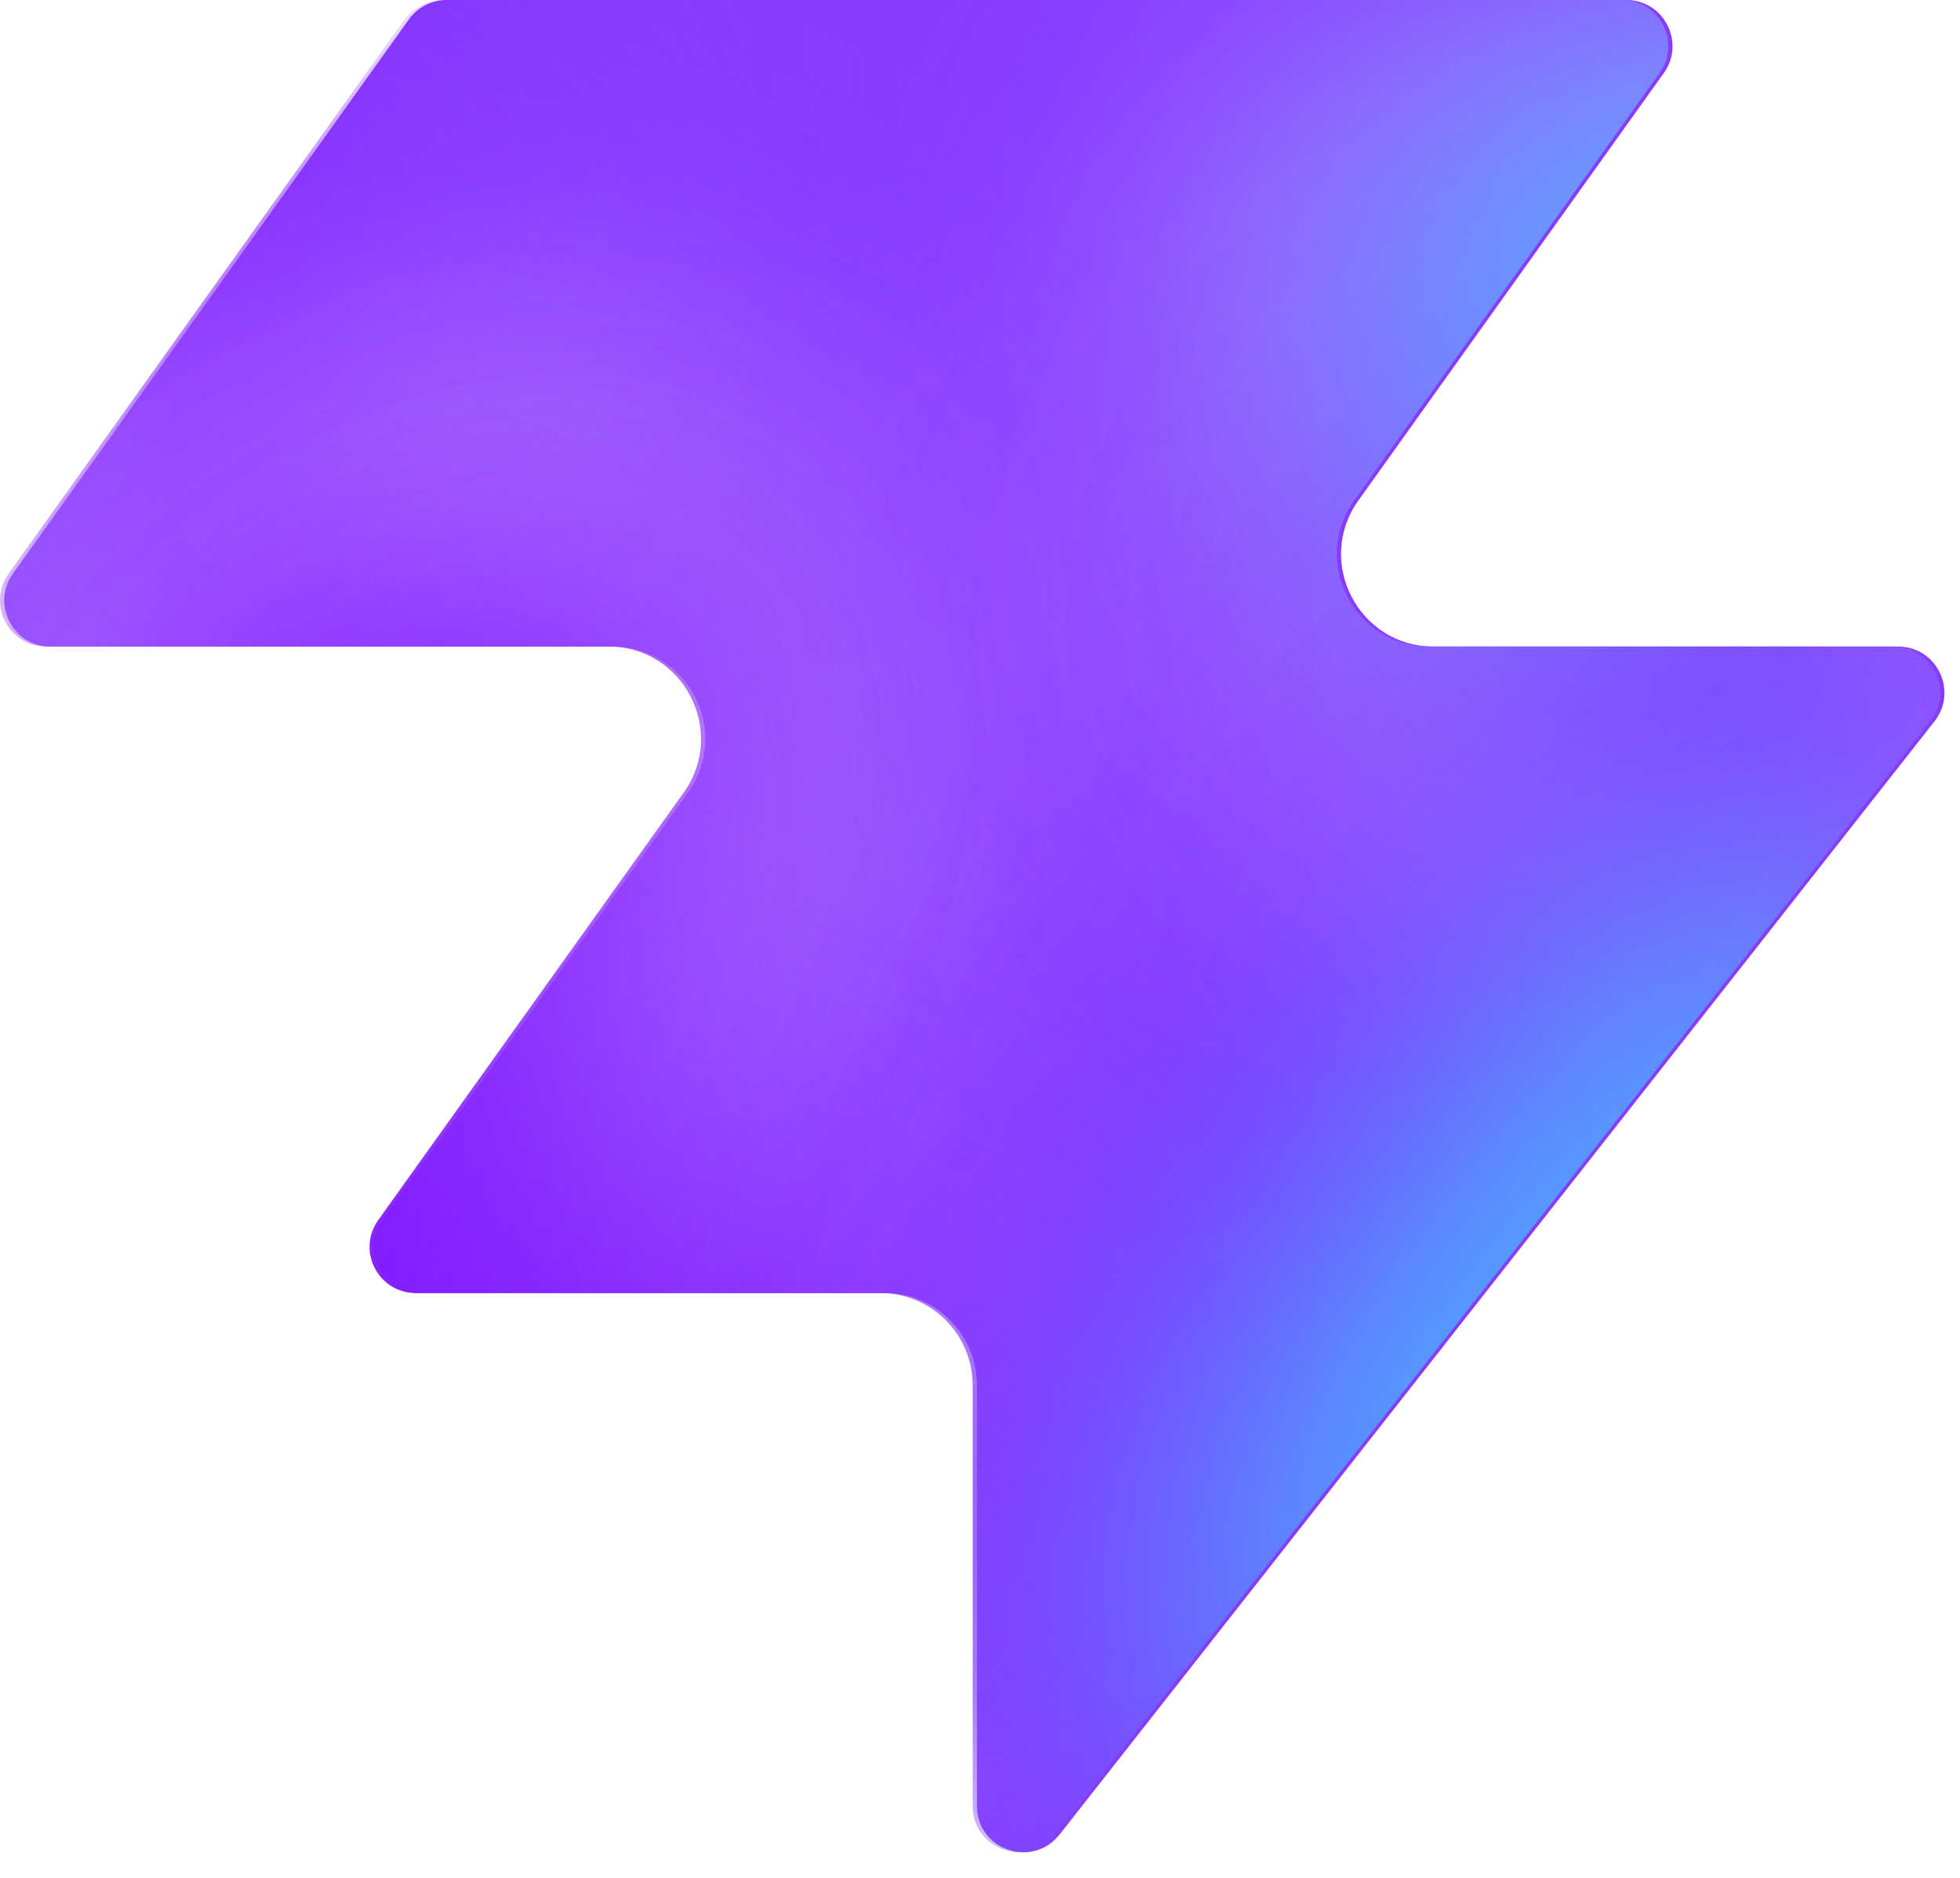
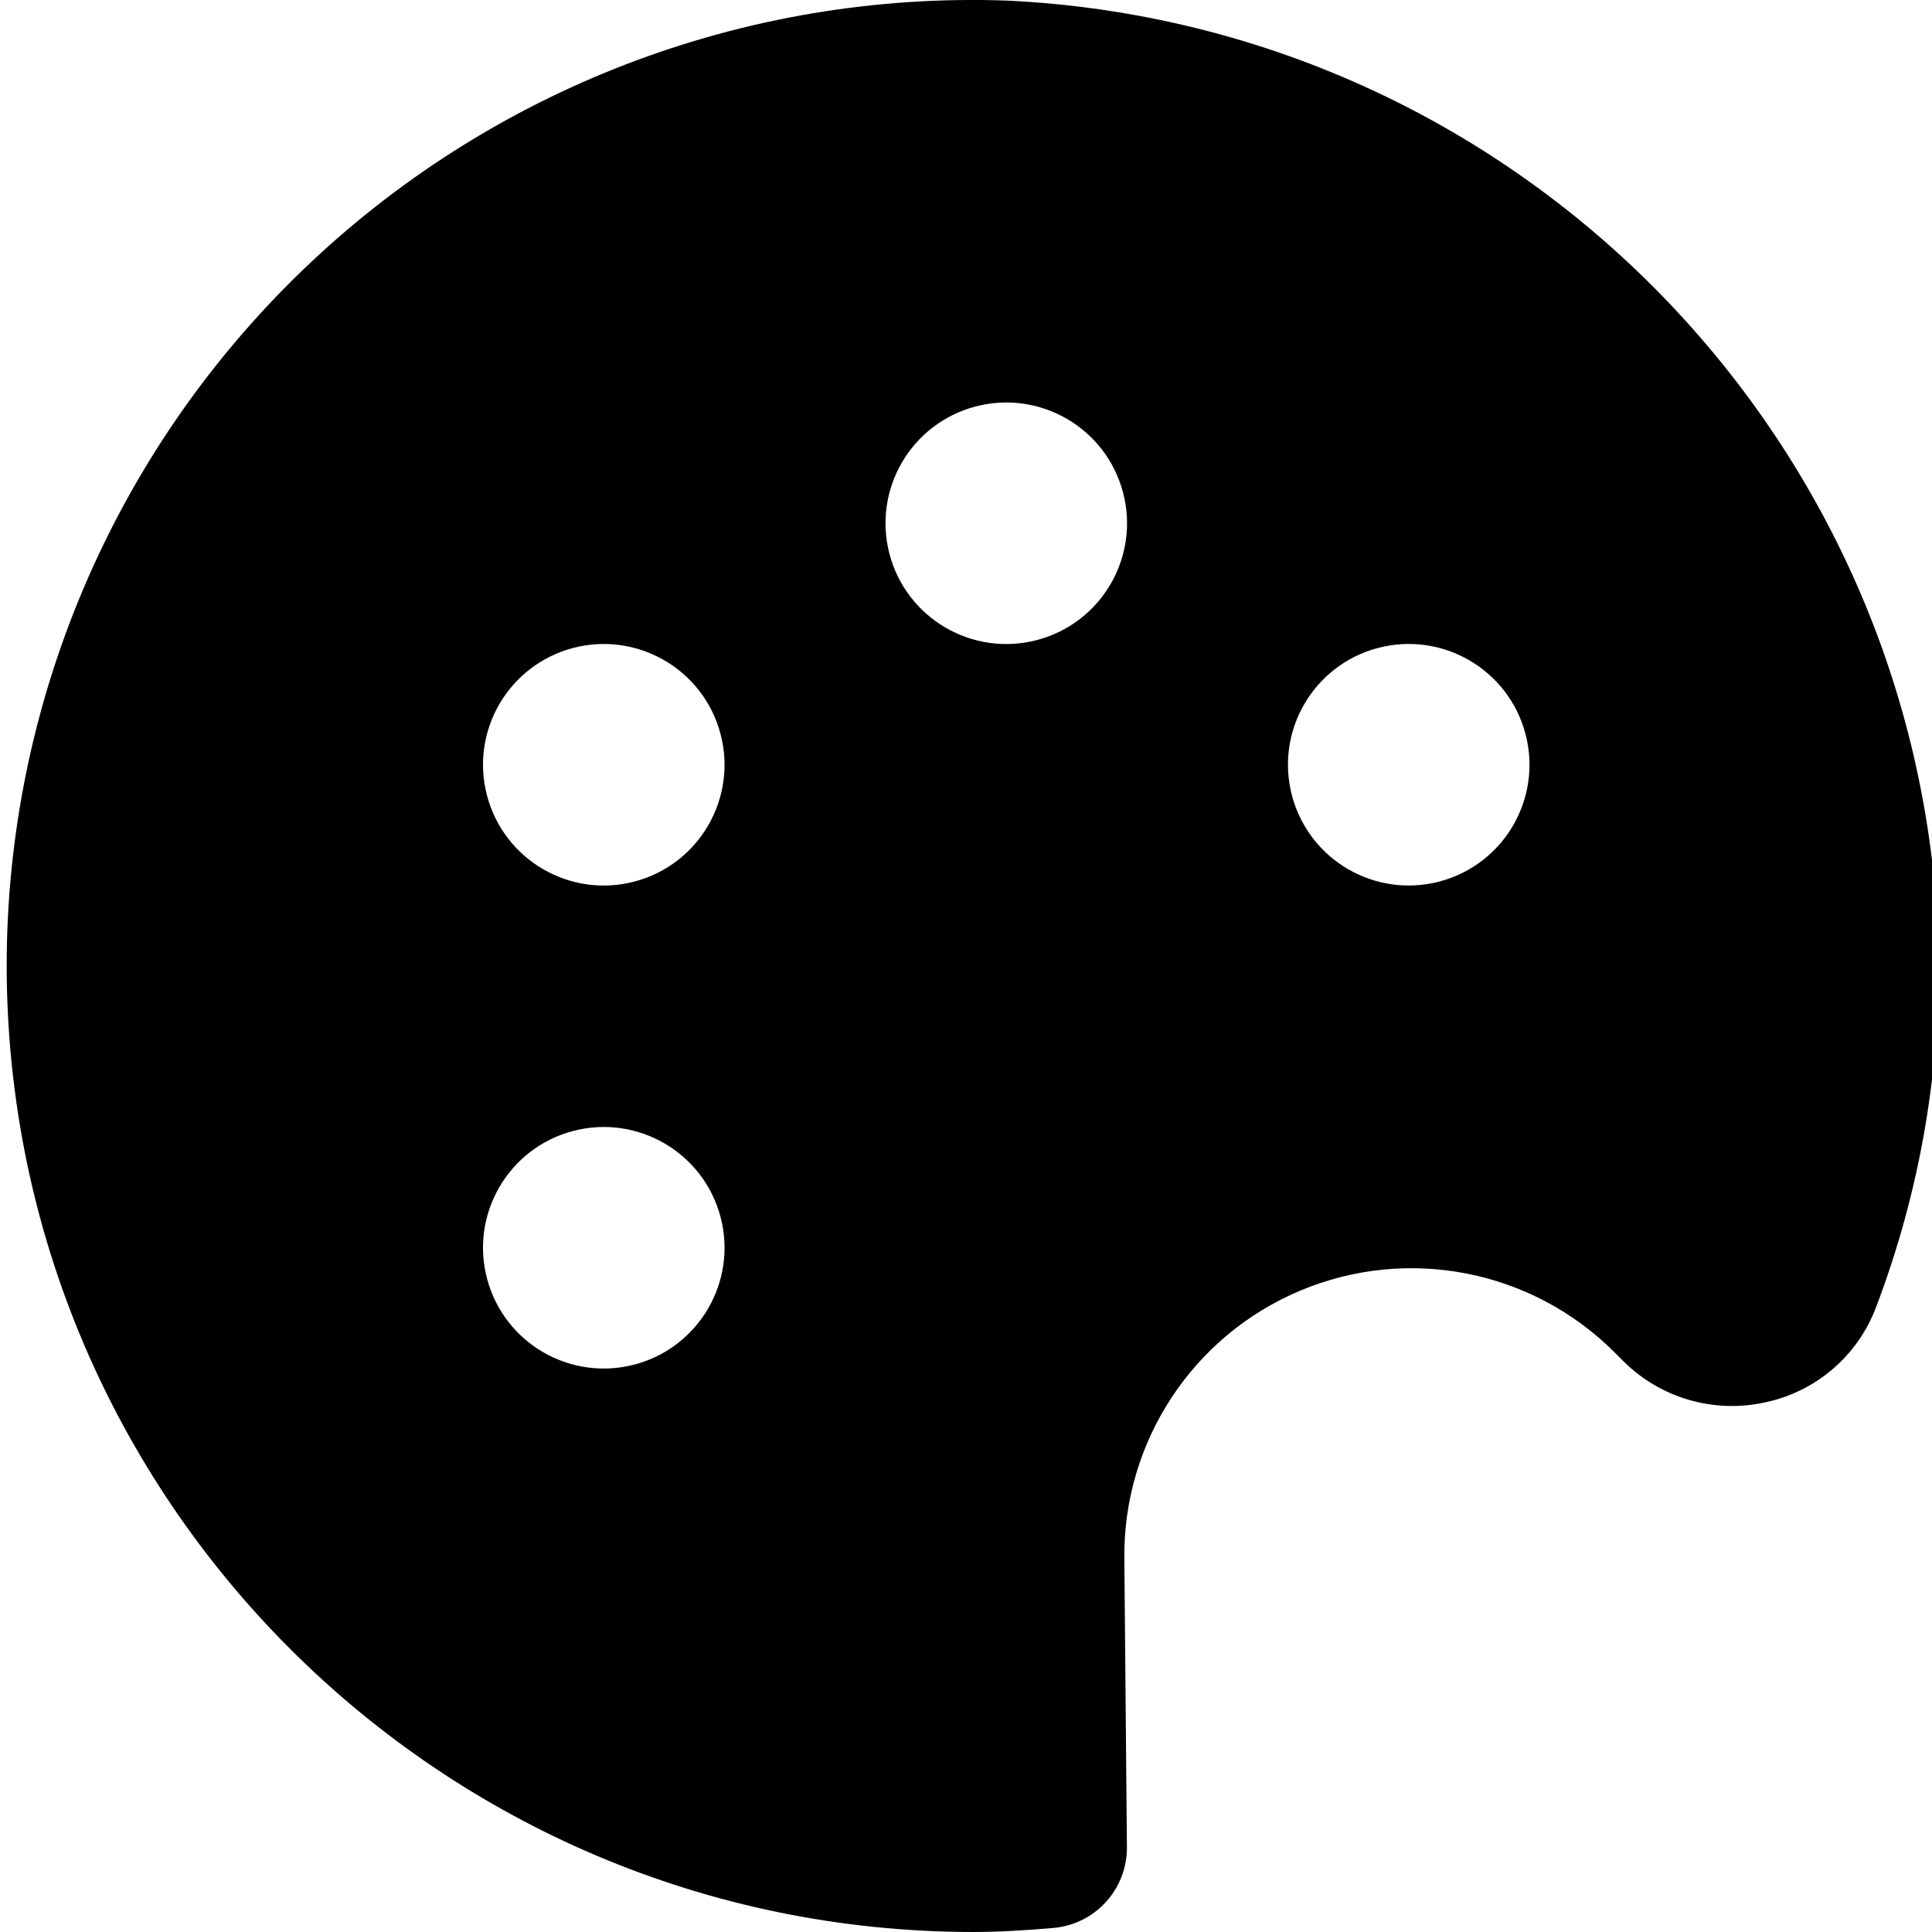
- <svg xmlns="http://www.w3.org/2000/svg" width="48" height="46" fill="none" viewBox="0 0 48 46">
-   <path fill="#863bff" d="M25.946 44.938c-.664.845-2.021.375-2.021-.698V33.937a2.26 2.26 0 0 0-2.262-2.262H10.287c-.92 0-1.456-1.04-.92-1.788l7.48-10.471c1.07-1.497 0-3.578-1.842-3.578H1.237c-.92 0-1.456-1.04-.92-1.788L10.013.474c.214-.297.556-.474.92-.474h28.894c.92 0 1.456 1.04.92 1.788l-7.48 10.471c-1.07 1.498 0 3.579 1.842 3.579h11.377c.943 0 1.473 1.088.89 1.83L25.947 44.94z" style="fill:#863bff;fill:color(display-p3 .525 .23 1);fill-opacity:1" />
-   <mask id="a" width="48" height="46" x="0" y="0" maskUnits="userSpaceOnUse" style="mask-type:alpha">
-     <path fill="#000" d="M25.842 44.938c-.664.844-2.021.375-2.021-.698V33.937a2.26 2.26 0 0 0-2.262-2.262H10.183c-.92 0-1.456-1.04-.92-1.788l7.48-10.471c1.07-1.498 0-3.579-1.842-3.579H1.133c-.92 0-1.456-1.04-.92-1.787L9.91.473c.214-.297.556-.474.92-.474h28.894c.92 0 1.456 1.04.92 1.788l-7.48 10.471c-1.07 1.498 0 3.578 1.842 3.578h11.377c.943 0 1.473 1.088.89 1.832L25.843 44.94z" style="fill:#000;fill-opacity:1" />
-   </mask>
-   <g mask="url(#a)">
-     <g filter="url(#b)">
-       <ellipse cx="5.508" cy="14.704" fill="#ede6ff" rx="5.508" ry="14.704" style="fill:#ede6ff;fill:color(display-p3 .927 .903 1);fill-opacity:1" transform="matrix(.00324 1 1 -.00324 -4.47 31.516)" />
-     </g>
-     <g filter="url(#c)">
-       <ellipse cx="10.399" cy="29.851" fill="#ede6ff" rx="10.399" ry="29.851" style="fill:#ede6ff;fill:color(display-p3 .927 .903 1);fill-opacity:1" transform="matrix(.00324 1 1 -.00324 -39.328 7.883)" />
-     </g>
-     <g filter="url(#d)">
-       <ellipse cx="5.508" cy="30.487" fill="#7e14ff" rx="5.508" ry="30.487" style="fill:#7e14ff;fill:color(display-p3 .492 .077 1);fill-opacity:1" transform="rotate(89.814 -25.913 -14.639)scale(1 -1)" />
-     </g>
-     <g filter="url(#e)">
-       <ellipse cx="5.508" cy="30.599" fill="#7e14ff" rx="5.508" ry="30.599" style="fill:#7e14ff;fill:color(display-p3 .492 .077 1);fill-opacity:1" transform="rotate(89.814 -32.644 -3.334)scale(1 -1)" />
-     </g>
-     <g filter="url(#f)">
-       <ellipse cx="5.508" cy="30.599" fill="#7e14ff" rx="5.508" ry="30.599" style="fill:#7e14ff;fill:color(display-p3 .492 .077 1);fill-opacity:1" transform="matrix(.00324 1 1 -.00324 -34.34 30.47)" />
-     </g>
-     <g filter="url(#g)">
-       <ellipse cx="14.072" cy="22.078" fill="#ede6ff" rx="14.072" ry="22.078" style="fill:#ede6ff;fill:color(display-p3 .927 .903 1);fill-opacity:1" transform="rotate(93.35 24.506 48.493)scale(-1 1)" />
-     </g>
-     <g filter="url(#h)">
-       <ellipse cx="3.47" cy="21.501" fill="#7e14ff" rx="3.47" ry="21.501" style="fill:#7e14ff;fill:color(display-p3 .492 .077 1);fill-opacity:1" transform="rotate(89.009 28.708 47.59)scale(-1 1)" />
-     </g>
-     <g filter="url(#i)">
-       <ellipse cx="3.47" cy="21.501" fill="#7e14ff" rx="3.47" ry="21.501" style="fill:#7e14ff;fill:color(display-p3 .492 .077 1);fill-opacity:1" transform="rotate(89.009 28.708 47.59)scale(-1 1)" />
-     </g>
-     <g filter="url(#j)">
-       <ellipse cx=".387" cy="8.972" fill="#7e14ff" rx="4.407" ry="29.108" style="fill:#7e14ff;fill:color(display-p3 .492 .077 1);fill-opacity:1" transform="rotate(39.51 .387 8.972)" />
-     </g>
-     <g filter="url(#k)">
-       <ellipse cx="47.523" cy="-6.092" fill="#7e14ff" rx="4.407" ry="29.108" style="fill:#7e14ff;fill:color(display-p3 .492 .077 1);fill-opacity:1" transform="rotate(37.892 47.523 -6.092)" />
-     </g>
-     <g filter="url(#l)">
-       <ellipse cx="41.412" cy="6.333" fill="#47bfff" rx="5.971" ry="9.665" style="fill:#47bfff;fill:color(display-p3 .28 .748 1);fill-opacity:1" transform="rotate(37.892 41.412 6.333)" />
-     </g>
-     <g filter="url(#m)">
-       <ellipse cx="-1.879" cy="38.332" fill="#7e14ff" rx="4.407" ry="29.108" style="fill:#7e14ff;fill:color(display-p3 .492 .077 1);fill-opacity:1" transform="rotate(37.892 -1.88 38.332)" />
-     </g>
-     <g filter="url(#n)">
-       <ellipse cx="-1.879" cy="38.332" fill="#7e14ff" rx="4.407" ry="29.108" style="fill:#7e14ff;fill:color(display-p3 .492 .077 1);fill-opacity:1" transform="rotate(37.892 -1.88 38.332)" />
-     </g>
-     <g filter="url(#o)">
-       <ellipse cx="35.651" cy="29.907" fill="#7e14ff" rx="4.407" ry="29.108" style="fill:#7e14ff;fill:color(display-p3 .492 .077 1);fill-opacity:1" transform="rotate(37.892 35.651 29.907)" />
-     </g>
-     <g filter="url(#p)">
-       <ellipse cx="38.418" cy="32.4" fill="#47bfff" rx="5.971" ry="15.297" style="fill:#47bfff;fill:color(display-p3 .28 .748 1);fill-opacity:1" transform="rotate(37.892 38.418 32.4)" />
-     </g>
-   </g>
-   <defs>
-     <filter id="b" width="60.045" height="41.654" x="-19.77" y="16.149" color-interpolation-filters="sRGB" filterUnits="userSpaceOnUse">
-       <feFlood flood-opacity="0" result="BackgroundImageFix" />
-       <feBlend in="SourceGraphic" in2="BackgroundImageFix" result="shape" />
-       <feGaussianBlur result="effect1_foregroundBlur_2002_17158" stdDeviation="7.659" />
-     </filter>
-     <filter id="c" width="90.34" height="51.437" x="-54.613" y="-7.533" color-interpolation-filters="sRGB" filterUnits="userSpaceOnUse">
-       <feFlood flood-opacity="0" result="BackgroundImageFix" />
-       <feBlend in="SourceGraphic" in2="BackgroundImageFix" result="shape" />
-       <feGaussianBlur result="effect1_foregroundBlur_2002_17158" stdDeviation="7.659" />
-     </filter>
-     <filter id="d" width="79.355" height="29.4" x="-49.64" y="2.03" color-interpolation-filters="sRGB" filterUnits="userSpaceOnUse">
-       <feFlood flood-opacity="0" result="BackgroundImageFix" />
-       <feBlend in="SourceGraphic" in2="BackgroundImageFix" result="shape" />
-       <feGaussianBlur result="effect1_foregroundBlur_2002_17158" stdDeviation="4.596" />
-     </filter>
-     <filter id="e" width="79.579" height="29.4" x="-45.045" y="20.029" color-interpolation-filters="sRGB" filterUnits="userSpaceOnUse">
-       <feFlood flood-opacity="0" result="BackgroundImageFix" />
-       <feBlend in="SourceGraphic" in2="BackgroundImageFix" result="shape" />
-       <feGaussianBlur result="effect1_foregroundBlur_2002_17158" stdDeviation="4.596" />
-     </filter>
-     <filter id="f" width="79.579" height="29.4" x="-43.513" y="21.178" color-interpolation-filters="sRGB" filterUnits="userSpaceOnUse">
-       <feFlood flood-opacity="0" result="BackgroundImageFix" />
-       <feBlend in="SourceGraphic" in2="BackgroundImageFix" result="shape" />
-       <feGaussianBlur result="effect1_foregroundBlur_2002_17158" stdDeviation="4.596" />
-     </filter>
-     <filter id="g" width="74.749" height="58.852" x="15.756" y="-17.901" color-interpolation-filters="sRGB" filterUnits="userSpaceOnUse">
-       <feFlood flood-opacity="0" result="BackgroundImageFix" />
-       <feBlend in="SourceGraphic" in2="BackgroundImageFix" result="shape" />
-       <feGaussianBlur result="effect1_foregroundBlur_2002_17158" stdDeviation="7.659" />
-     </filter>
-     <filter id="h" width="61.377" height="25.362" x="23.548" y="2.284" color-interpolation-filters="sRGB" filterUnits="userSpaceOnUse">
-       <feFlood flood-opacity="0" result="BackgroundImageFix" />
-       <feBlend in="SourceGraphic" in2="BackgroundImageFix" result="shape" />
-       <feGaussianBlur result="effect1_foregroundBlur_2002_17158" stdDeviation="4.596" />
-     </filter>
-     <filter id="i" width="61.377" height="25.362" x="23.548" y="2.284" color-interpolation-filters="sRGB" filterUnits="userSpaceOnUse">
-       <feFlood flood-opacity="0" result="BackgroundImageFix" />
-       <feBlend in="SourceGraphic" in2="BackgroundImageFix" result="shape" />
-       <feGaussianBlur result="effect1_foregroundBlur_2002_17158" stdDeviation="4.596" />
-     </filter>
-     <filter id="j" width="56.045" height="63.649" x="-27.636" y="-22.853" color-interpolation-filters="sRGB" filterUnits="userSpaceOnUse">
-       <feFlood flood-opacity="0" result="BackgroundImageFix" />
-       <feBlend in="SourceGraphic" in2="BackgroundImageFix" result="shape" />
-       <feGaussianBlur result="effect1_foregroundBlur_2002_17158" stdDeviation="4.596" />
-     </filter>
-     <filter id="k" width="54.814" height="64.646" x="20.116" y="-38.415" color-interpolation-filters="sRGB" filterUnits="userSpaceOnUse">
-       <feFlood flood-opacity="0" result="BackgroundImageFix" />
-       <feBlend in="SourceGraphic" in2="BackgroundImageFix" result="shape" />
-       <feGaussianBlur result="effect1_foregroundBlur_2002_17158" stdDeviation="4.596" />
-     </filter>
-     <filter id="l" width="33.541" height="35.313" x="24.641" y="-11.323" color-interpolation-filters="sRGB" filterUnits="userSpaceOnUse">
-       <feFlood flood-opacity="0" result="BackgroundImageFix" />
-       <feBlend in="SourceGraphic" in2="BackgroundImageFix" result="shape" />
-       <feGaussianBlur result="effect1_foregroundBlur_2002_17158" stdDeviation="4.596" />
-     </filter>
-     <filter id="m" width="54.814" height="64.646" x="-29.286" y="6.009" color-interpolation-filters="sRGB" filterUnits="userSpaceOnUse">
-       <feFlood flood-opacity="0" result="BackgroundImageFix" />
-       <feBlend in="SourceGraphic" in2="BackgroundImageFix" result="shape" />
-       <feGaussianBlur result="effect1_foregroundBlur_2002_17158" stdDeviation="4.596" />
-     </filter>
-     <filter id="n" width="54.814" height="64.646" x="-29.286" y="6.009" color-interpolation-filters="sRGB" filterUnits="userSpaceOnUse">
-       <feFlood flood-opacity="0" result="BackgroundImageFix" />
-       <feBlend in="SourceGraphic" in2="BackgroundImageFix" result="shape" />
-       <feGaussianBlur result="effect1_foregroundBlur_2002_17158" stdDeviation="4.596" />
-     </filter>
-     <filter id="o" width="54.814" height="64.646" x="8.244" y="-2.416" color-interpolation-filters="sRGB" filterUnits="userSpaceOnUse">
-       <feFlood flood-opacity="0" result="BackgroundImageFix" />
-       <feBlend in="SourceGraphic" in2="BackgroundImageFix" result="shape" />
-       <feGaussianBlur result="effect1_foregroundBlur_2002_17158" stdDeviation="4.596" />
-     </filter>
-     <filter id="p" width="39.409" height="43.623" x="18.713" y="10.588" color-interpolation-filters="sRGB" filterUnits="userSpaceOnUse">
-       <feFlood flood-opacity="0" result="BackgroundImageFix" />
-       <feBlend in="SourceGraphic" in2="BackgroundImageFix" result="shape" />
-       <feGaussianBlur result="effect1_foregroundBlur_2002_17158" stdDeviation="4.596" />
-     </filter>
-   </defs>
+ <svg xmlns="http://www.w3.org/2000/svg" id="Filled" viewBox="0 0 24 24" width="512" height="512">
+   <path d="M20.057,16.8l.1.1a1.912,1.912,0,0,0,1.769.521,1.888,1.888,0,0,0,1.377-1.177A11.924,11.924,0,0,0,24.08,11.7,12.155,12.155,0,0,0,12.5.007,12,12,0,0,0,.083,12a12.014,12.014,0,0,0,12,12c.338,0,.67-.022,1-.05a1,1,0,0,0,.916-1l-.032-3.588A3.567,3.567,0,0,1,20.057,16.8ZM17.115,8.05A1.5,1.5,0,1,1,16.05,9.885,1.5,1.5,0,0,1,17.115,8.05Zm-9.23,8.9A1.5,1.5,0,1,1,8.95,15.115,1.5,1.5,0,0,1,7.885,16.95Zm0-6A1.5,1.5,0,1,1,8.95,9.115,1.5,1.5,0,0,1,7.885,10.95Zm5-3A1.5,1.5,0,1,1,13.95,6.115,1.5,1.5,0,0,1,12.885,7.95Z" />
</svg>
